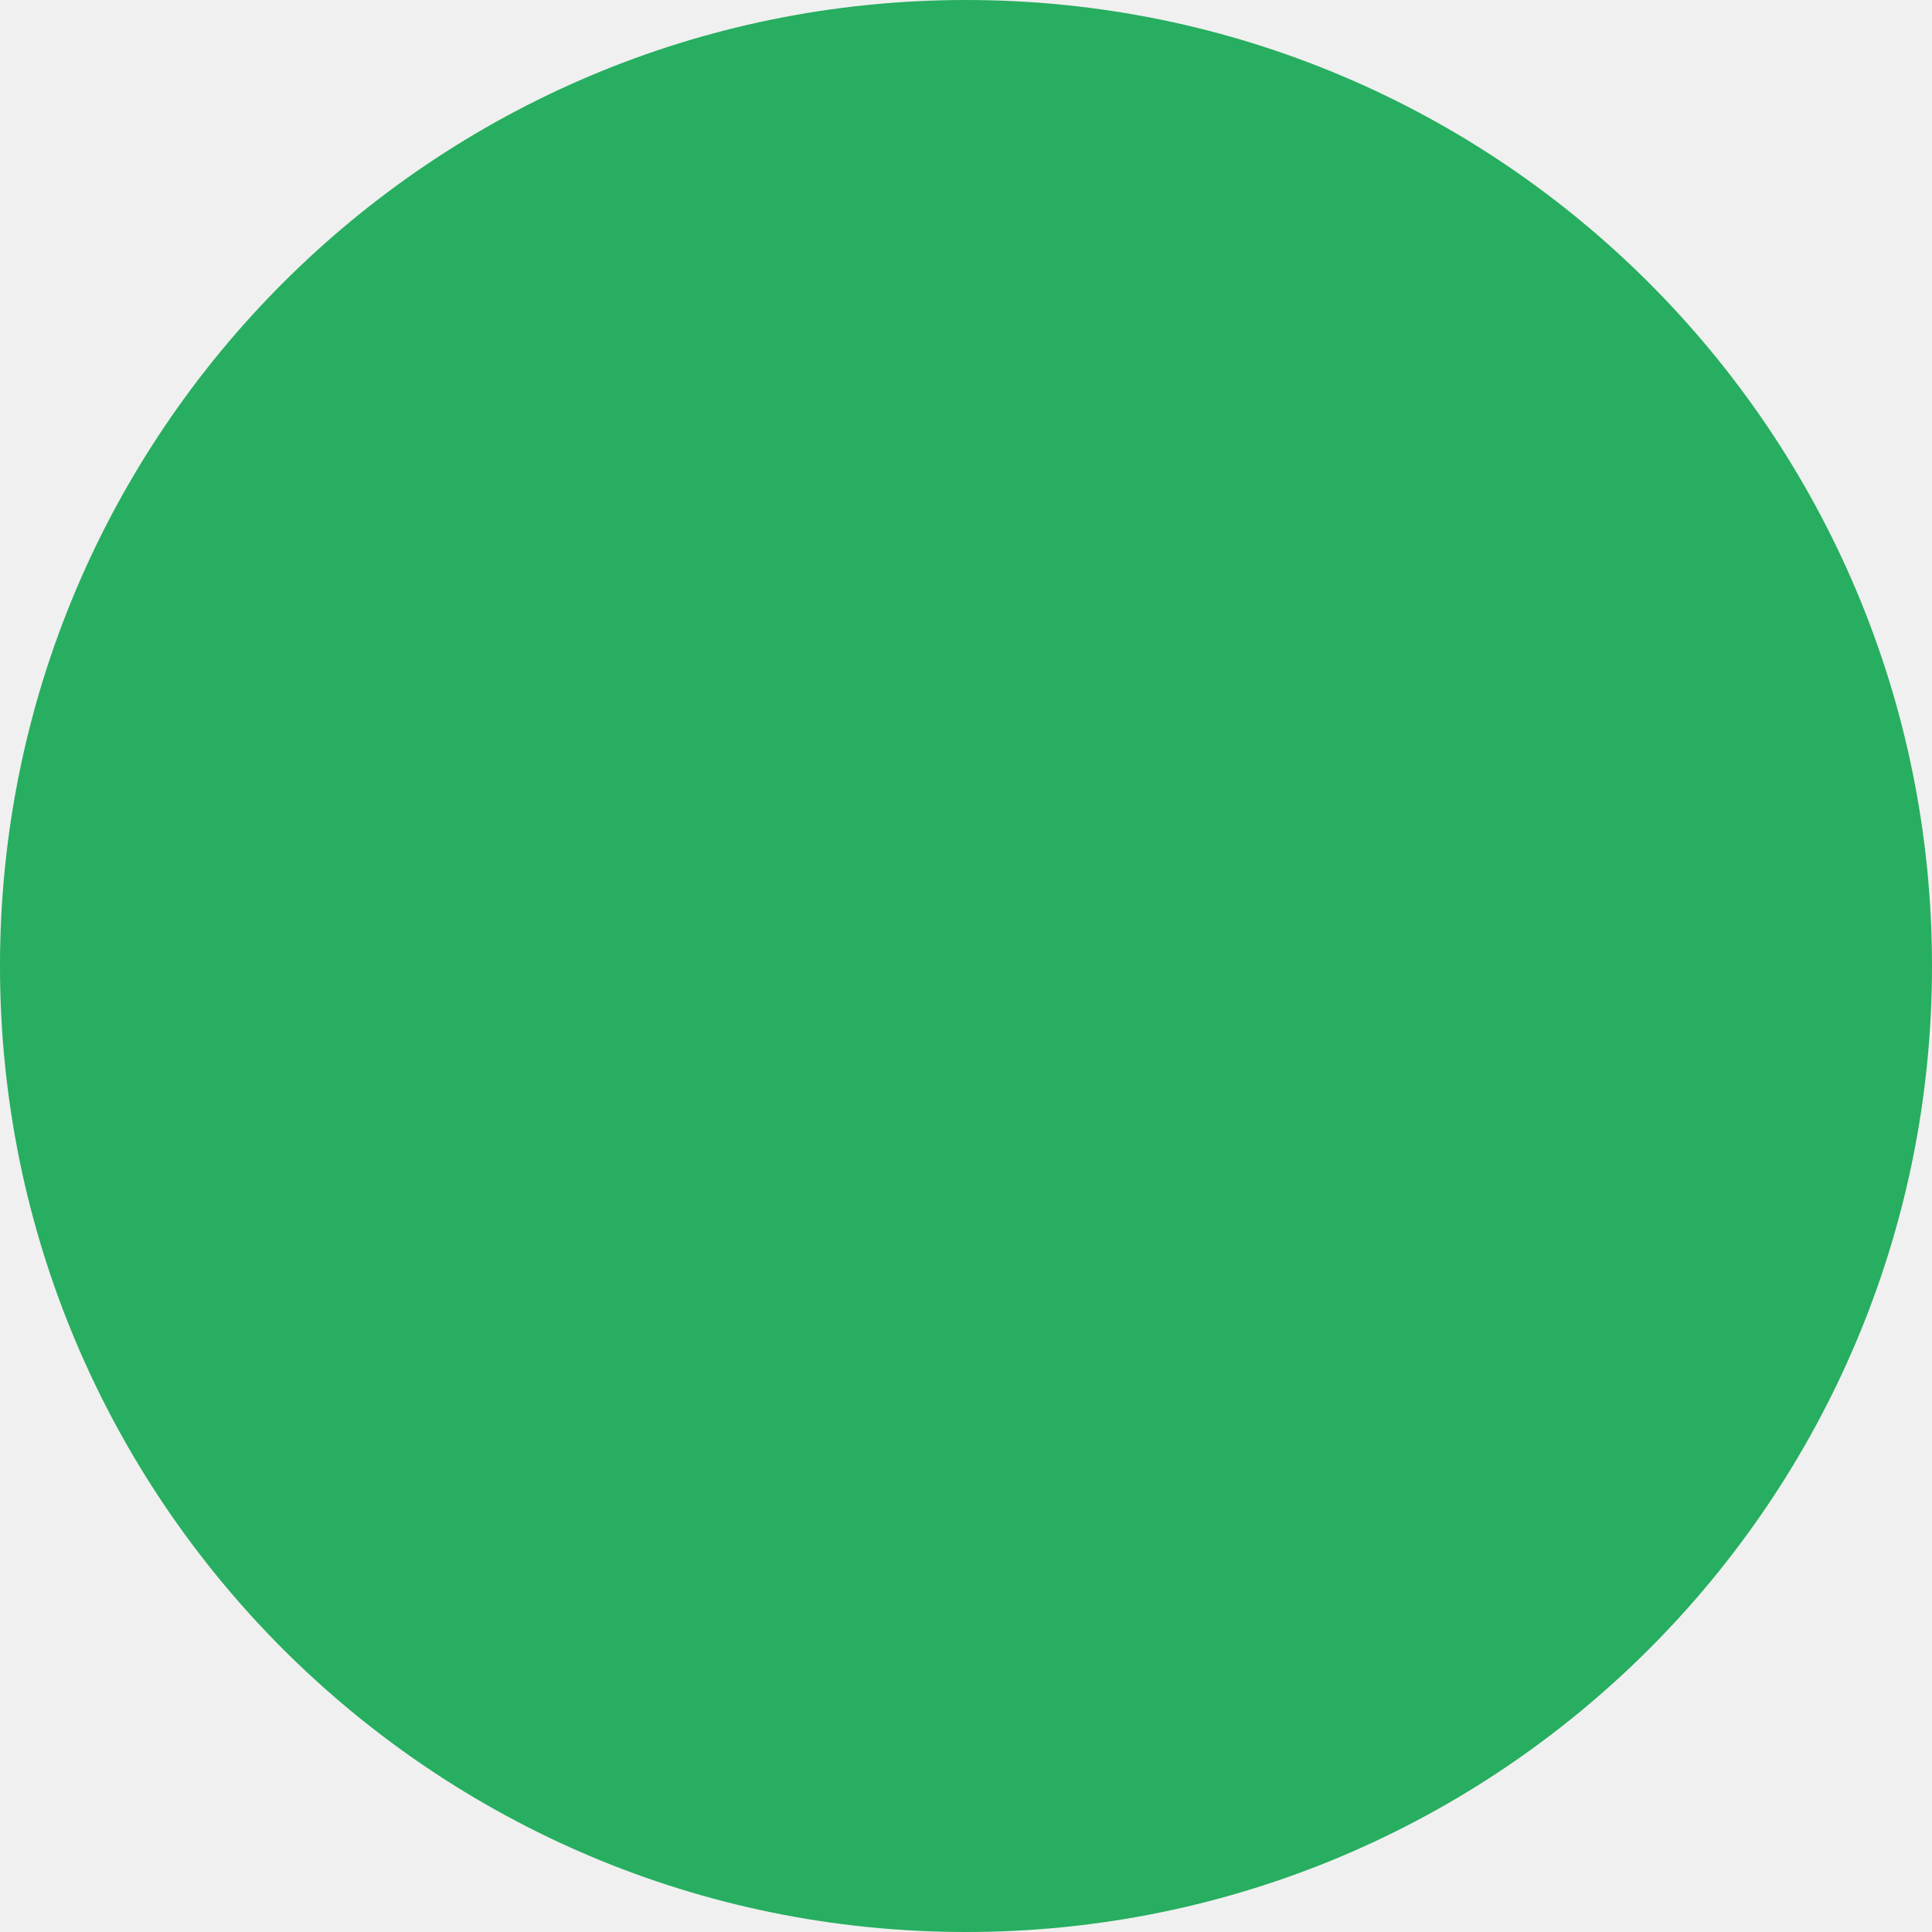
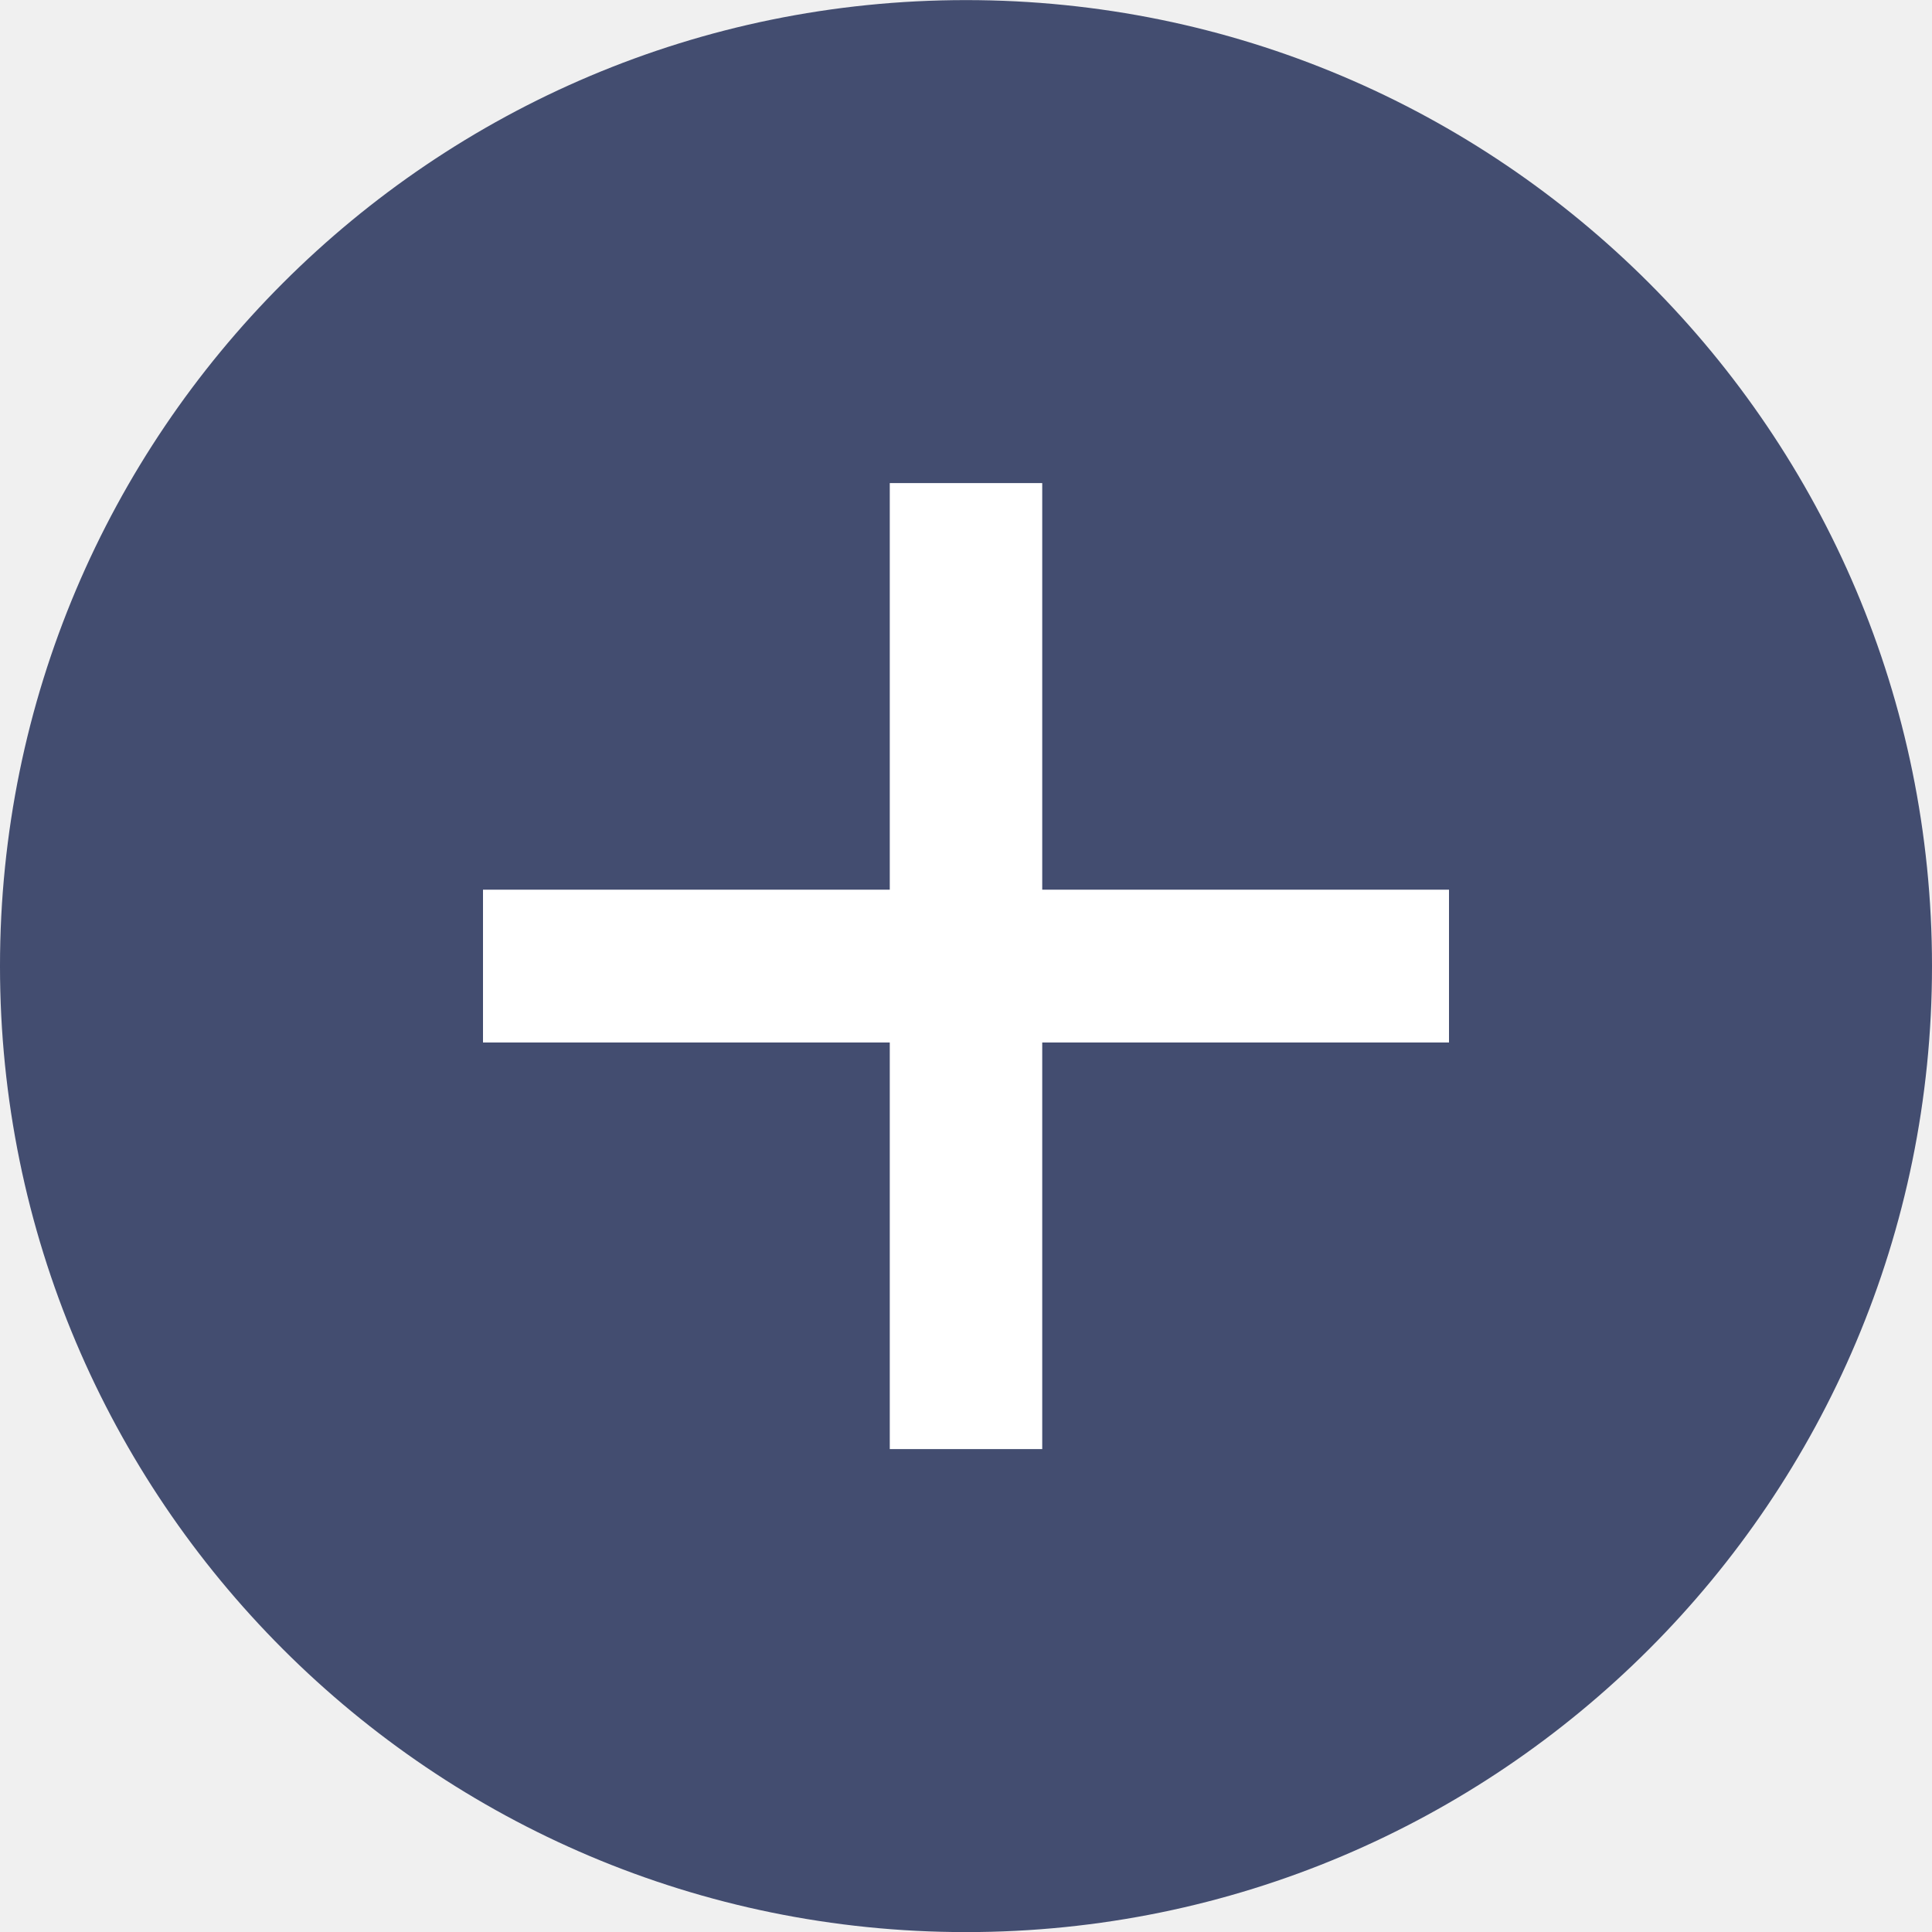
<svg xmlns="http://www.w3.org/2000/svg" viewBox="0 0 50 50" version="1.2" baseProfile="tiny">
  <defs>
</defs>
  <g fill="none" stroke="black" stroke-width="1" fill-rule="evenodd" stroke-linecap="square" stroke-linejoin="bevel">
-     <g fill="#27ae60" fill-opacity="1" stroke="none" transform="matrix(0.0552959,0,0,-0.0552956,-1.62543,49.039)" font-family="Noto Sans" font-size="10" font-weight="400" font-style="normal">
-       <path vector-effect="none" fill-rule="nonzero" d="M481.512,-17.379 C731.203,-17.379 933.621,185.04 933.621,434.736 C933.621,684.432 731.203,886.851 481.512,886.851 C231.814,886.851 29.395,684.432 29.395,434.736 C29.395,185.04 231.814,-17.379 481.512,-17.379 " />
+     <g fill="#434d70" fill-opacity="1" stroke="none" transform="matrix(2.27273,0,0,2.27273,79.5455,-2498.91)" font-family="Source Code Pro" font-size="11" font-weight="400" font-style="normal">
+       <circle cx="-24" cy="1110.52" r="11" />
    </g>
-     <g fill="none" stroke="#000000" stroke-opacity="1" stroke-width="1" stroke-linecap="square" stroke-linejoin="bevel" transform="matrix(1,0,0,1,0,0)" font-family="Noto Sans" font-size="10" font-weight="400" font-style="normal">
+     <g fill="#ffffff" fill-opacity="1" stroke="none" transform="matrix(2.27273,0,0,2.27273,79.5455,-2498.91)" font-family="Source Code Pro" font-size="11" font-weight="400" font-style="normal">
+       <path vector-effect="none" fill-rule="nonzero" d="M-24.868,1105.02 L-24.868,1109.65 L-29.5,1109.65 L-29.5,1111.39 L-24.868,1111.39 L-24.868,1116.02 L-23.132,1116.02 L-23.132,1111.39 L-18.5,1111.39 L-18.5,1109.65 L-23.132,1109.65 L-23.132,1105.02 L-24.868,1105.02" />
+     </g>
+     <g fill="none" stroke="#000000" stroke-opacity="1" stroke-width="1" stroke-linecap="square" stroke-linejoin="bevel" transform="matrix(1,0,0,1,0,0)" font-family="Source Code Pro" font-size="11" font-weight="400" font-style="normal">
</g>
  </g>
</svg>
